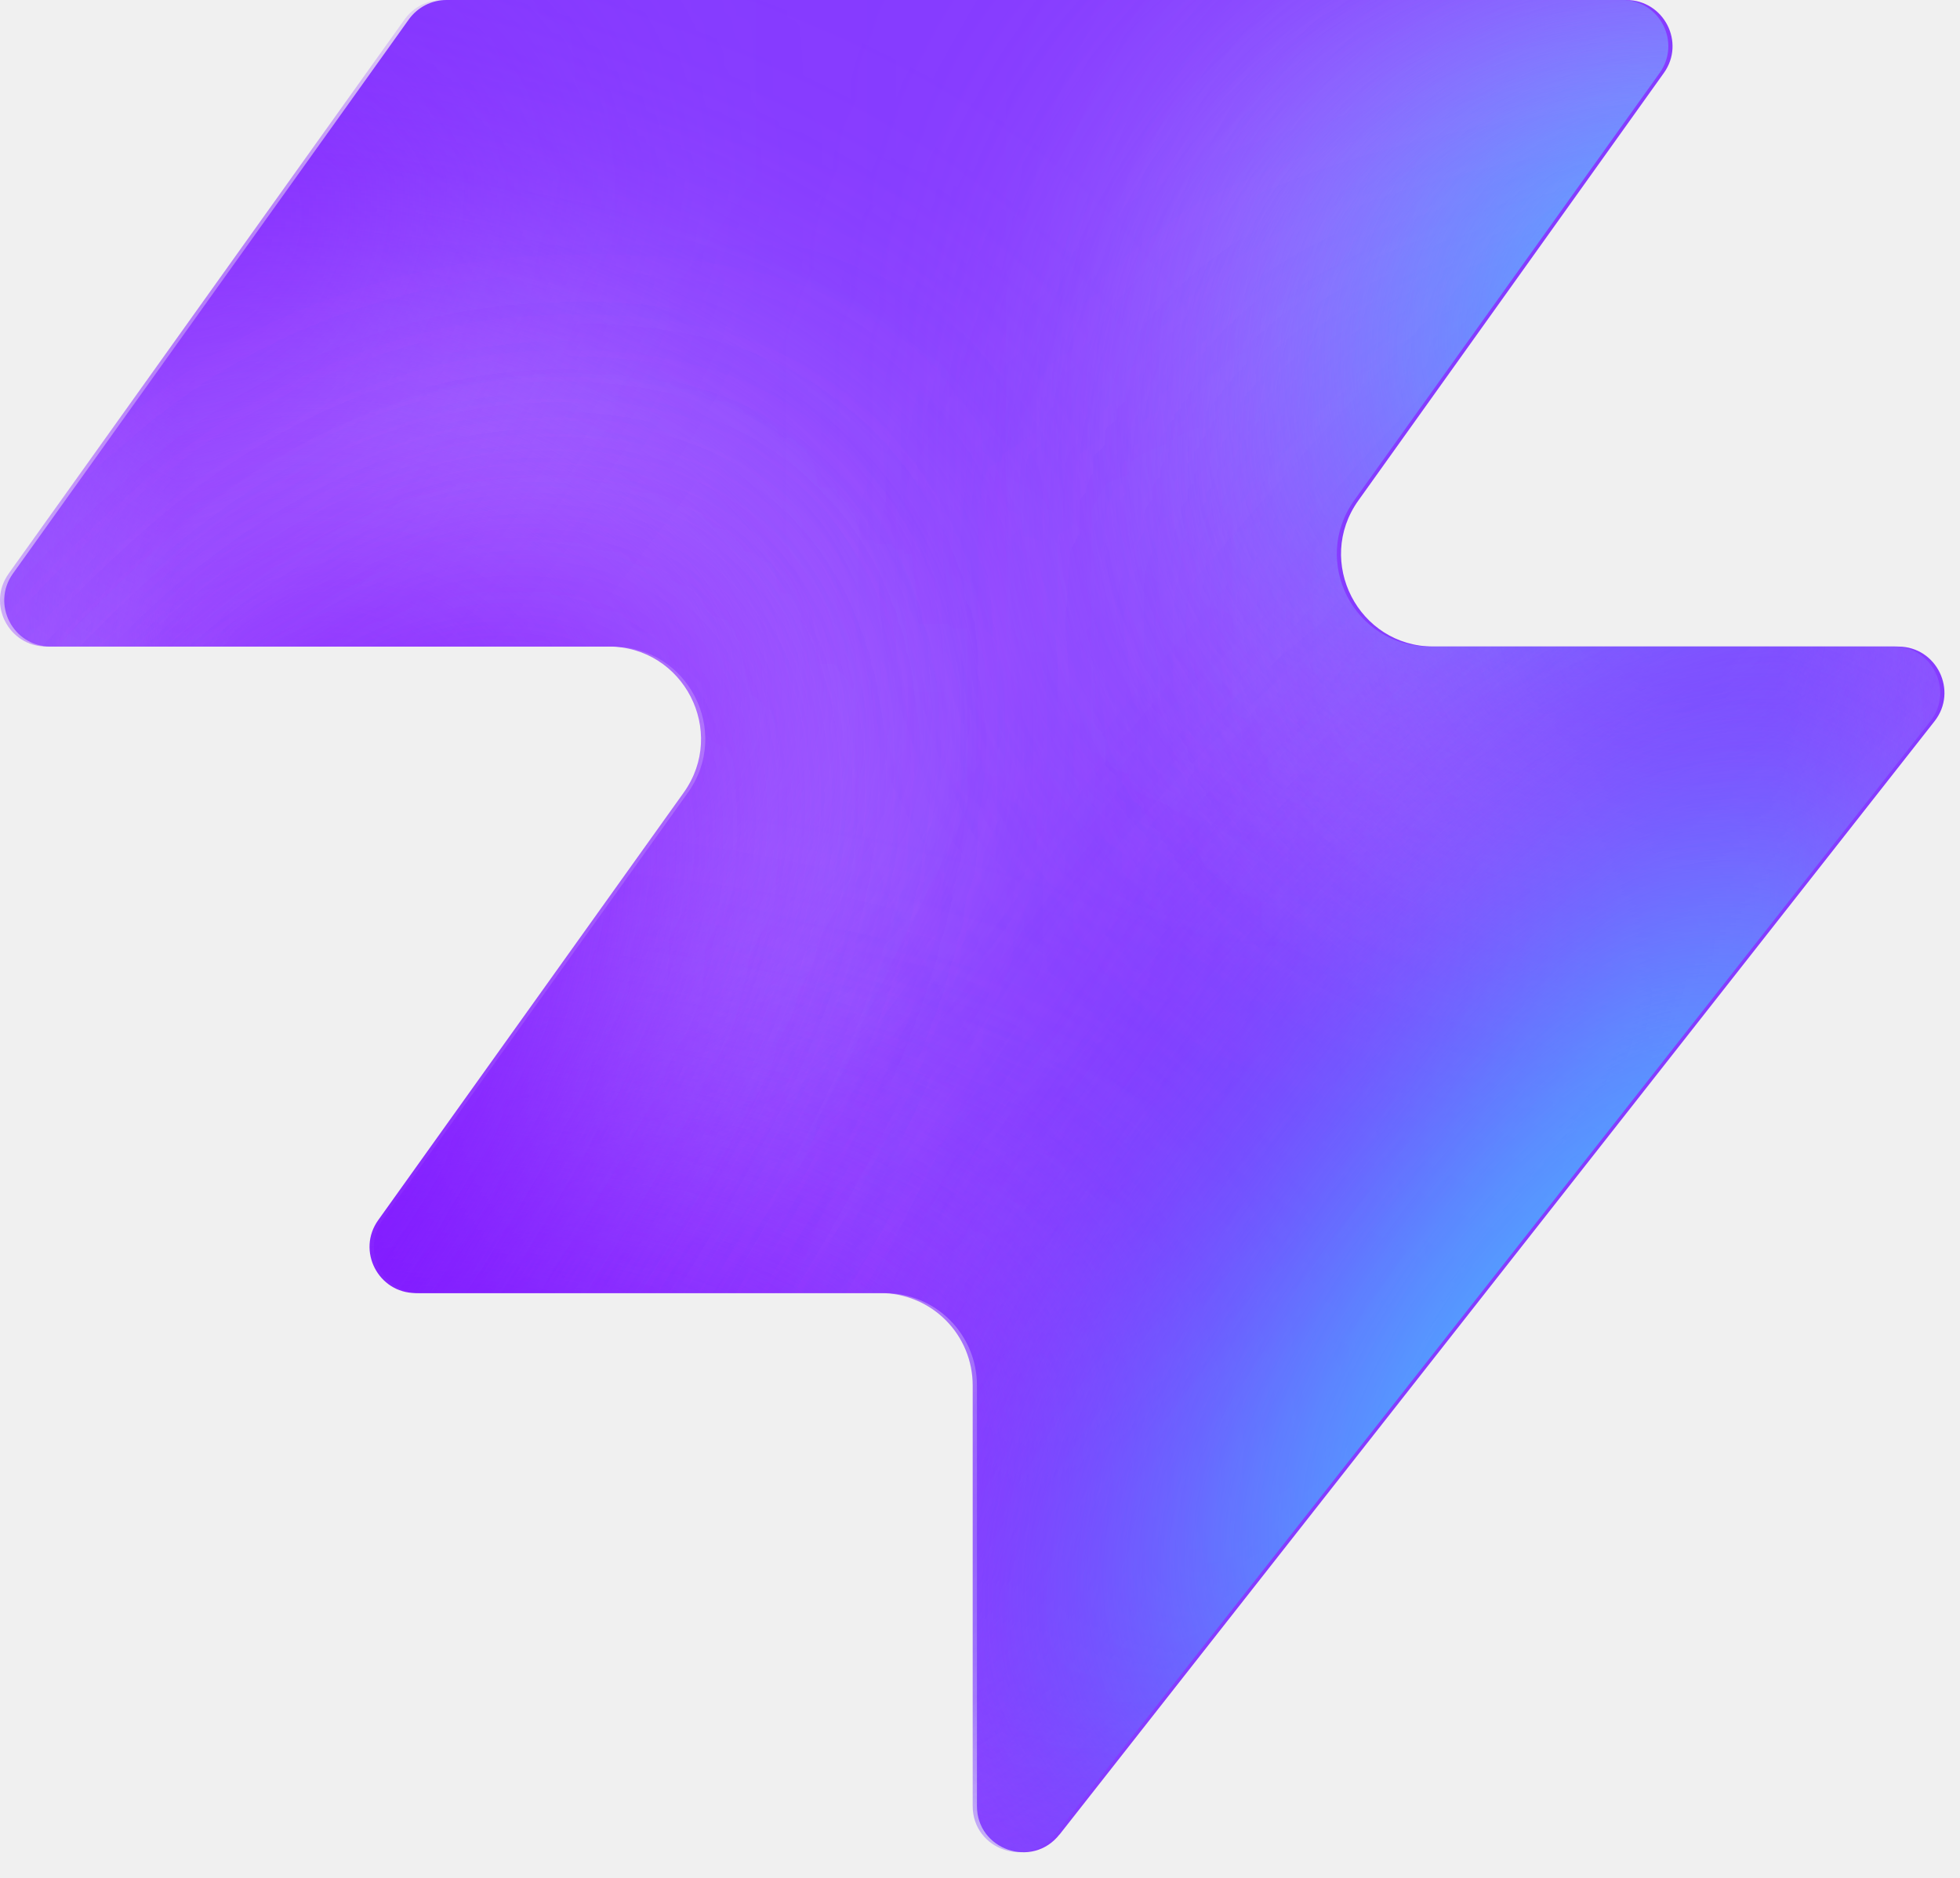
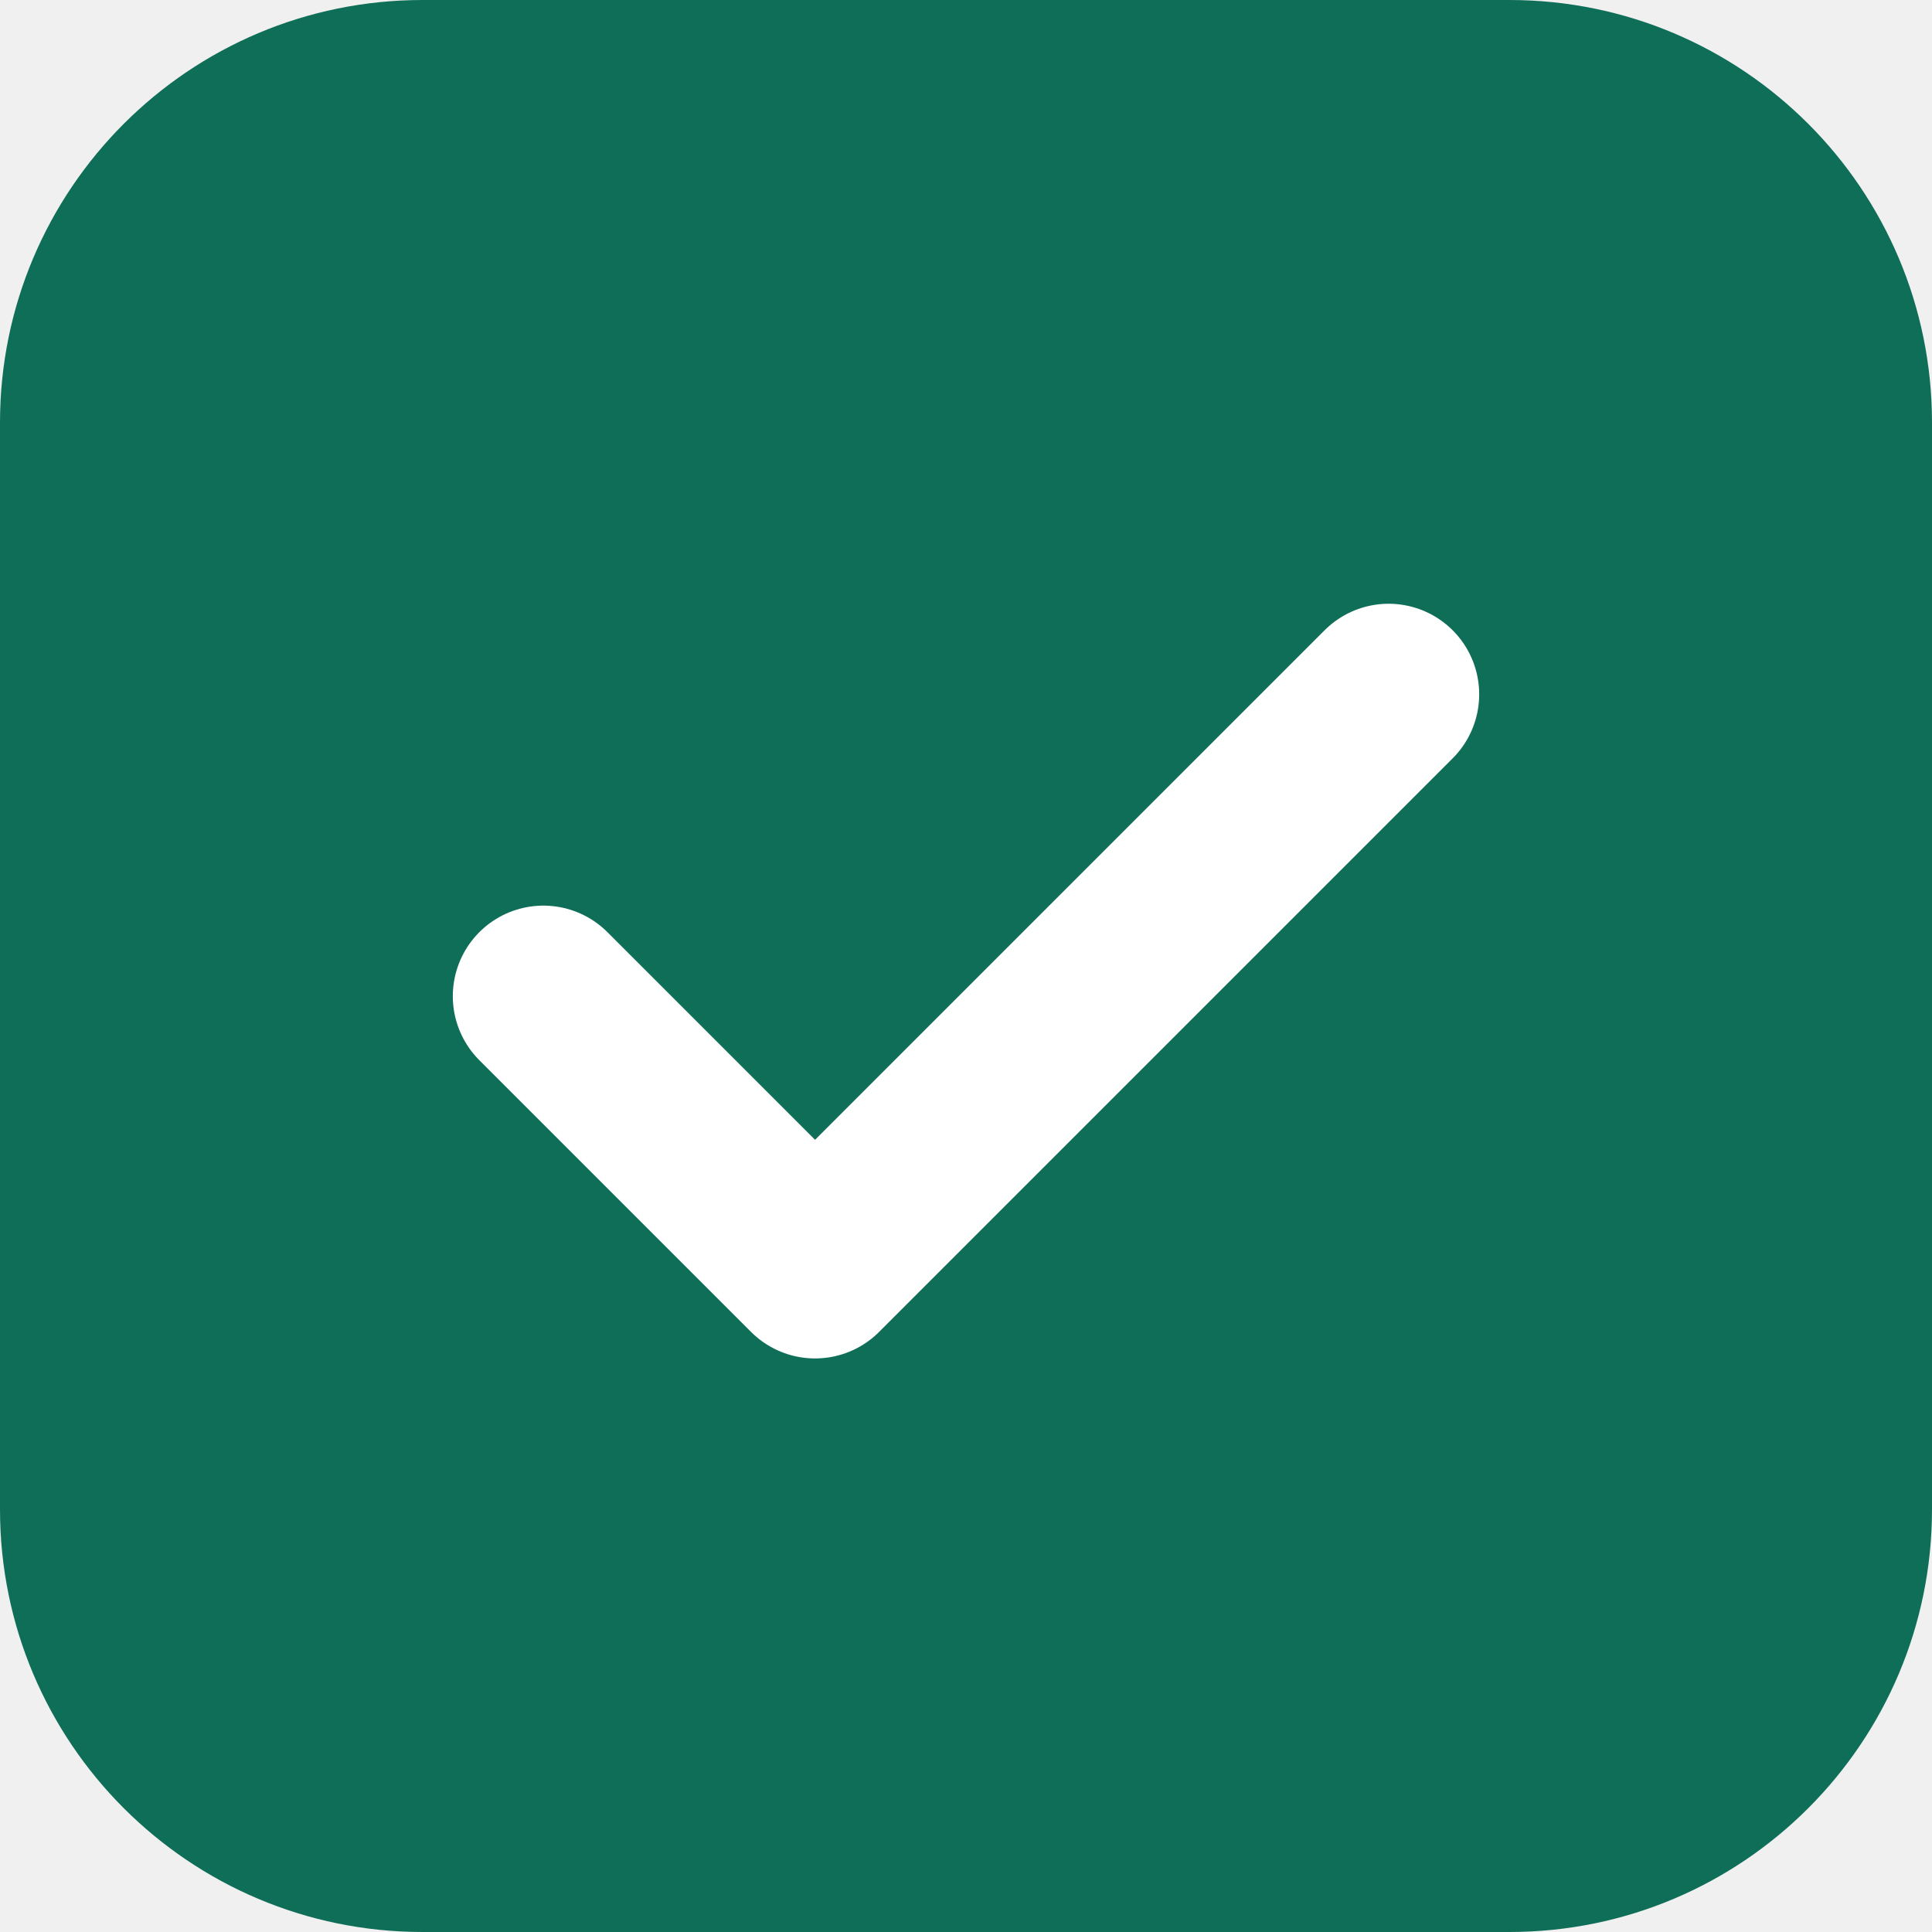
- <svg xmlns="http://www.w3.org/2000/svg" width="48" height="46" fill="none" viewBox="0 0 48 46">
-   <path fill="#863bff" d="M25.946 44.938c-.664.845-2.021.375-2.021-.698V33.937a2.26 2.26 0 0 0-2.262-2.262H10.287c-.92 0-1.456-1.04-.92-1.788l7.48-10.471c1.07-1.497 0-3.578-1.842-3.578H1.237c-.92 0-1.456-1.04-.92-1.788L10.013.474c.214-.297.556-.474.92-.474h28.894c.92 0 1.456 1.04.92 1.788l-7.48 10.471c-1.07 1.498 0 3.579 1.842 3.579h11.377c.943 0 1.473 1.088.89 1.83L25.947 44.94z" style="fill:#863bff;fill:color(display-p3 .525 .23 1);fill-opacity:1" />
-   <mask id="a" width="48" height="46" x="0" y="0" maskUnits="userSpaceOnUse" style="mask-type:alpha">
-     <path fill="#000" d="M25.842 44.938c-.664.844-2.021.375-2.021-.698V33.937a2.26 2.26 0 0 0-2.262-2.262H10.183c-.92 0-1.456-1.04-.92-1.788l7.48-10.471c1.07-1.498 0-3.579-1.842-3.579H1.133c-.92 0-1.456-1.04-.92-1.787L9.91.473c.214-.297.556-.474.92-.474h28.894c.92 0 1.456 1.04.92 1.788l-7.48 10.471c-1.07 1.498 0 3.578 1.842 3.578h11.377c.943 0 1.473 1.088.89 1.832L25.843 44.94z" style="fill:#000;fill-opacity:1" />
-   </mask>
-   <g mask="url(#a)">
-     <g filter="url(#b)">
-       <ellipse cx="5.508" cy="14.704" fill="#ede6ff" rx="5.508" ry="14.704" style="fill:#ede6ff;fill:color(display-p3 .927 .903 1);fill-opacity:1" transform="matrix(.00324 1 1 -.00324 -4.47 31.516)" />
-     </g>
-     <g filter="url(#c)">
-       <ellipse cx="10.399" cy="29.851" fill="#ede6ff" rx="10.399" ry="29.851" style="fill:#ede6ff;fill:color(display-p3 .927 .903 1);fill-opacity:1" transform="matrix(.00324 1 1 -.00324 -39.328 7.883)" />
-     </g>
-     <g filter="url(#d)">
-       <ellipse cx="5.508" cy="30.487" fill="#7e14ff" rx="5.508" ry="30.487" style="fill:#7e14ff;fill:color(display-p3 .492 .077 1);fill-opacity:1" transform="rotate(89.814 -25.913 -14.639)scale(1 -1)" />
-     </g>
-     <g filter="url(#e)">
-       <ellipse cx="5.508" cy="30.599" fill="#7e14ff" rx="5.508" ry="30.599" style="fill:#7e14ff;fill:color(display-p3 .492 .077 1);fill-opacity:1" transform="rotate(89.814 -32.644 -3.334)scale(1 -1)" />
-     </g>
-     <g filter="url(#f)">
-       <ellipse cx="5.508" cy="30.599" fill="#7e14ff" rx="5.508" ry="30.599" style="fill:#7e14ff;fill:color(display-p3 .492 .077 1);fill-opacity:1" transform="matrix(.00324 1 1 -.00324 -34.34 30.47)" />
-     </g>
-     <g filter="url(#g)">
-       <ellipse cx="14.072" cy="22.078" fill="#ede6ff" rx="14.072" ry="22.078" style="fill:#ede6ff;fill:color(display-p3 .927 .903 1);fill-opacity:1" transform="rotate(93.35 24.506 48.493)scale(-1 1)" />
-     </g>
-     <g filter="url(#h)">
-       <ellipse cx="3.47" cy="21.501" fill="#7e14ff" rx="3.47" ry="21.501" style="fill:#7e14ff;fill:color(display-p3 .492 .077 1);fill-opacity:1" transform="rotate(89.009 28.708 47.59)scale(-1 1)" />
-     </g>
-     <g filter="url(#i)">
-       <ellipse cx="3.47" cy="21.501" fill="#7e14ff" rx="3.47" ry="21.501" style="fill:#7e14ff;fill:color(display-p3 .492 .077 1);fill-opacity:1" transform="rotate(89.009 28.708 47.59)scale(-1 1)" />
-     </g>
-     <g filter="url(#j)">
-       <ellipse cx=".387" cy="8.972" fill="#7e14ff" rx="4.407" ry="29.108" style="fill:#7e14ff;fill:color(display-p3 .492 .077 1);fill-opacity:1" transform="rotate(39.51 .387 8.972)" />
-     </g>
-     <g filter="url(#k)">
-       <ellipse cx="47.523" cy="-6.092" fill="#7e14ff" rx="4.407" ry="29.108" style="fill:#7e14ff;fill:color(display-p3 .492 .077 1);fill-opacity:1" transform="rotate(37.892 47.523 -6.092)" />
-     </g>
-     <g filter="url(#l)">
-       <ellipse cx="41.412" cy="6.333" fill="#47bfff" rx="5.971" ry="9.665" style="fill:#47bfff;fill:color(display-p3 .28 .748 1);fill-opacity:1" transform="rotate(37.892 41.412 6.333)" />
-     </g>
-     <g filter="url(#m)">
-       <ellipse cx="-1.879" cy="38.332" fill="#7e14ff" rx="4.407" ry="29.108" style="fill:#7e14ff;fill:color(display-p3 .492 .077 1);fill-opacity:1" transform="rotate(37.892 -1.88 38.332)" />
-     </g>
-     <g filter="url(#n)">
-       <ellipse cx="-1.879" cy="38.332" fill="#7e14ff" rx="4.407" ry="29.108" style="fill:#7e14ff;fill:color(display-p3 .492 .077 1);fill-opacity:1" transform="rotate(37.892 -1.88 38.332)" />
-     </g>
-     <g filter="url(#o)">
-       <ellipse cx="35.651" cy="29.907" fill="#7e14ff" rx="4.407" ry="29.108" style="fill:#7e14ff;fill:color(display-p3 .492 .077 1);fill-opacity:1" transform="rotate(37.892 35.651 29.907)" />
-     </g>
-     <g filter="url(#p)">
-       <ellipse cx="38.418" cy="32.4" fill="#47bfff" rx="5.971" ry="15.297" style="fill:#47bfff;fill:color(display-p3 .28 .748 1);fill-opacity:1" transform="rotate(37.892 38.418 32.4)" />
-     </g>
-   </g>
-   <defs>
-     <filter id="b" width="60.045" height="41.654" x="-19.77" y="16.149" color-interpolation-filters="sRGB" filterUnits="userSpaceOnUse">
-       <feFlood flood-opacity="0" result="BackgroundImageFix" />
-       <feBlend in="SourceGraphic" in2="BackgroundImageFix" result="shape" />
-       <feGaussianBlur result="effect1_foregroundBlur_2002_17158" stdDeviation="7.659" />
-     </filter>
-     <filter id="c" width="90.34" height="51.437" x="-54.613" y="-7.533" color-interpolation-filters="sRGB" filterUnits="userSpaceOnUse">
-       <feFlood flood-opacity="0" result="BackgroundImageFix" />
-       <feBlend in="SourceGraphic" in2="BackgroundImageFix" result="shape" />
-       <feGaussianBlur result="effect1_foregroundBlur_2002_17158" stdDeviation="7.659" />
-     </filter>
-     <filter id="d" width="79.355" height="29.4" x="-49.64" y="2.03" color-interpolation-filters="sRGB" filterUnits="userSpaceOnUse">
-       <feFlood flood-opacity="0" result="BackgroundImageFix" />
-       <feBlend in="SourceGraphic" in2="BackgroundImageFix" result="shape" />
-       <feGaussianBlur result="effect1_foregroundBlur_2002_17158" stdDeviation="4.596" />
-     </filter>
-     <filter id="e" width="79.579" height="29.4" x="-45.045" y="20.029" color-interpolation-filters="sRGB" filterUnits="userSpaceOnUse">
-       <feFlood flood-opacity="0" result="BackgroundImageFix" />
-       <feBlend in="SourceGraphic" in2="BackgroundImageFix" result="shape" />
-       <feGaussianBlur result="effect1_foregroundBlur_2002_17158" stdDeviation="4.596" />
-     </filter>
-     <filter id="f" width="79.579" height="29.4" x="-43.513" y="21.178" color-interpolation-filters="sRGB" filterUnits="userSpaceOnUse">
-       <feFlood flood-opacity="0" result="BackgroundImageFix" />
-       <feBlend in="SourceGraphic" in2="BackgroundImageFix" result="shape" />
-       <feGaussianBlur result="effect1_foregroundBlur_2002_17158" stdDeviation="4.596" />
-     </filter>
-     <filter id="g" width="74.749" height="58.852" x="15.756" y="-17.901" color-interpolation-filters="sRGB" filterUnits="userSpaceOnUse">
-       <feFlood flood-opacity="0" result="BackgroundImageFix" />
-       <feBlend in="SourceGraphic" in2="BackgroundImageFix" result="shape" />
-       <feGaussianBlur result="effect1_foregroundBlur_2002_17158" stdDeviation="7.659" />
-     </filter>
-     <filter id="h" width="61.377" height="25.362" x="23.548" y="2.284" color-interpolation-filters="sRGB" filterUnits="userSpaceOnUse">
-       <feFlood flood-opacity="0" result="BackgroundImageFix" />
-       <feBlend in="SourceGraphic" in2="BackgroundImageFix" result="shape" />
-       <feGaussianBlur result="effect1_foregroundBlur_2002_17158" stdDeviation="4.596" />
-     </filter>
-     <filter id="i" width="61.377" height="25.362" x="23.548" y="2.284" color-interpolation-filters="sRGB" filterUnits="userSpaceOnUse">
-       <feFlood flood-opacity="0" result="BackgroundImageFix" />
-       <feBlend in="SourceGraphic" in2="BackgroundImageFix" result="shape" />
-       <feGaussianBlur result="effect1_foregroundBlur_2002_17158" stdDeviation="4.596" />
-     </filter>
-     <filter id="j" width="56.045" height="63.649" x="-27.636" y="-22.853" color-interpolation-filters="sRGB" filterUnits="userSpaceOnUse">
-       <feFlood flood-opacity="0" result="BackgroundImageFix" />
-       <feBlend in="SourceGraphic" in2="BackgroundImageFix" result="shape" />
-       <feGaussianBlur result="effect1_foregroundBlur_2002_17158" stdDeviation="4.596" />
-     </filter>
-     <filter id="k" width="54.814" height="64.646" x="20.116" y="-38.415" color-interpolation-filters="sRGB" filterUnits="userSpaceOnUse">
-       <feFlood flood-opacity="0" result="BackgroundImageFix" />
-       <feBlend in="SourceGraphic" in2="BackgroundImageFix" result="shape" />
-       <feGaussianBlur result="effect1_foregroundBlur_2002_17158" stdDeviation="4.596" />
-     </filter>
-     <filter id="l" width="33.541" height="35.313" x="24.641" y="-11.323" color-interpolation-filters="sRGB" filterUnits="userSpaceOnUse">
-       <feFlood flood-opacity="0" result="BackgroundImageFix" />
-       <feBlend in="SourceGraphic" in2="BackgroundImageFix" result="shape" />
-       <feGaussianBlur result="effect1_foregroundBlur_2002_17158" stdDeviation="4.596" />
-     </filter>
-     <filter id="m" width="54.814" height="64.646" x="-29.286" y="6.009" color-interpolation-filters="sRGB" filterUnits="userSpaceOnUse">
-       <feFlood flood-opacity="0" result="BackgroundImageFix" />
-       <feBlend in="SourceGraphic" in2="BackgroundImageFix" result="shape" />
-       <feGaussianBlur result="effect1_foregroundBlur_2002_17158" stdDeviation="4.596" />
-     </filter>
-     <filter id="n" width="54.814" height="64.646" x="-29.286" y="6.009" color-interpolation-filters="sRGB" filterUnits="userSpaceOnUse">
-       <feFlood flood-opacity="0" result="BackgroundImageFix" />
-       <feBlend in="SourceGraphic" in2="BackgroundImageFix" result="shape" />
-       <feGaussianBlur result="effect1_foregroundBlur_2002_17158" stdDeviation="4.596" />
-     </filter>
-     <filter id="o" width="54.814" height="64.646" x="8.244" y="-2.416" color-interpolation-filters="sRGB" filterUnits="userSpaceOnUse">
-       <feFlood flood-opacity="0" result="BackgroundImageFix" />
-       <feBlend in="SourceGraphic" in2="BackgroundImageFix" result="shape" />
-       <feGaussianBlur result="effect1_foregroundBlur_2002_17158" stdDeviation="4.596" />
-     </filter>
-     <filter id="p" width="39.409" height="43.623" x="18.713" y="10.588" color-interpolation-filters="sRGB" filterUnits="userSpaceOnUse">
-       <feFlood flood-opacity="0" result="BackgroundImageFix" />
-       <feBlend in="SourceGraphic" in2="BackgroundImageFix" result="shape" />
-       <feGaussianBlur result="effect1_foregroundBlur_2002_17158" stdDeviation="4.596" />
-     </filter>
-   </defs>
+ <svg xmlns="http://www.w3.org/2000/svg" viewBox="0 0 32 32">
+   <rect width="32" height="32" rx="7" fill="#0f6e58" />
+   <path d="M9 16.5l4.5 4.5L23 11.5" fill="none" stroke="#fff" stroke-width="3" stroke-linecap="round" stroke-linejoin="round" />
</svg>
